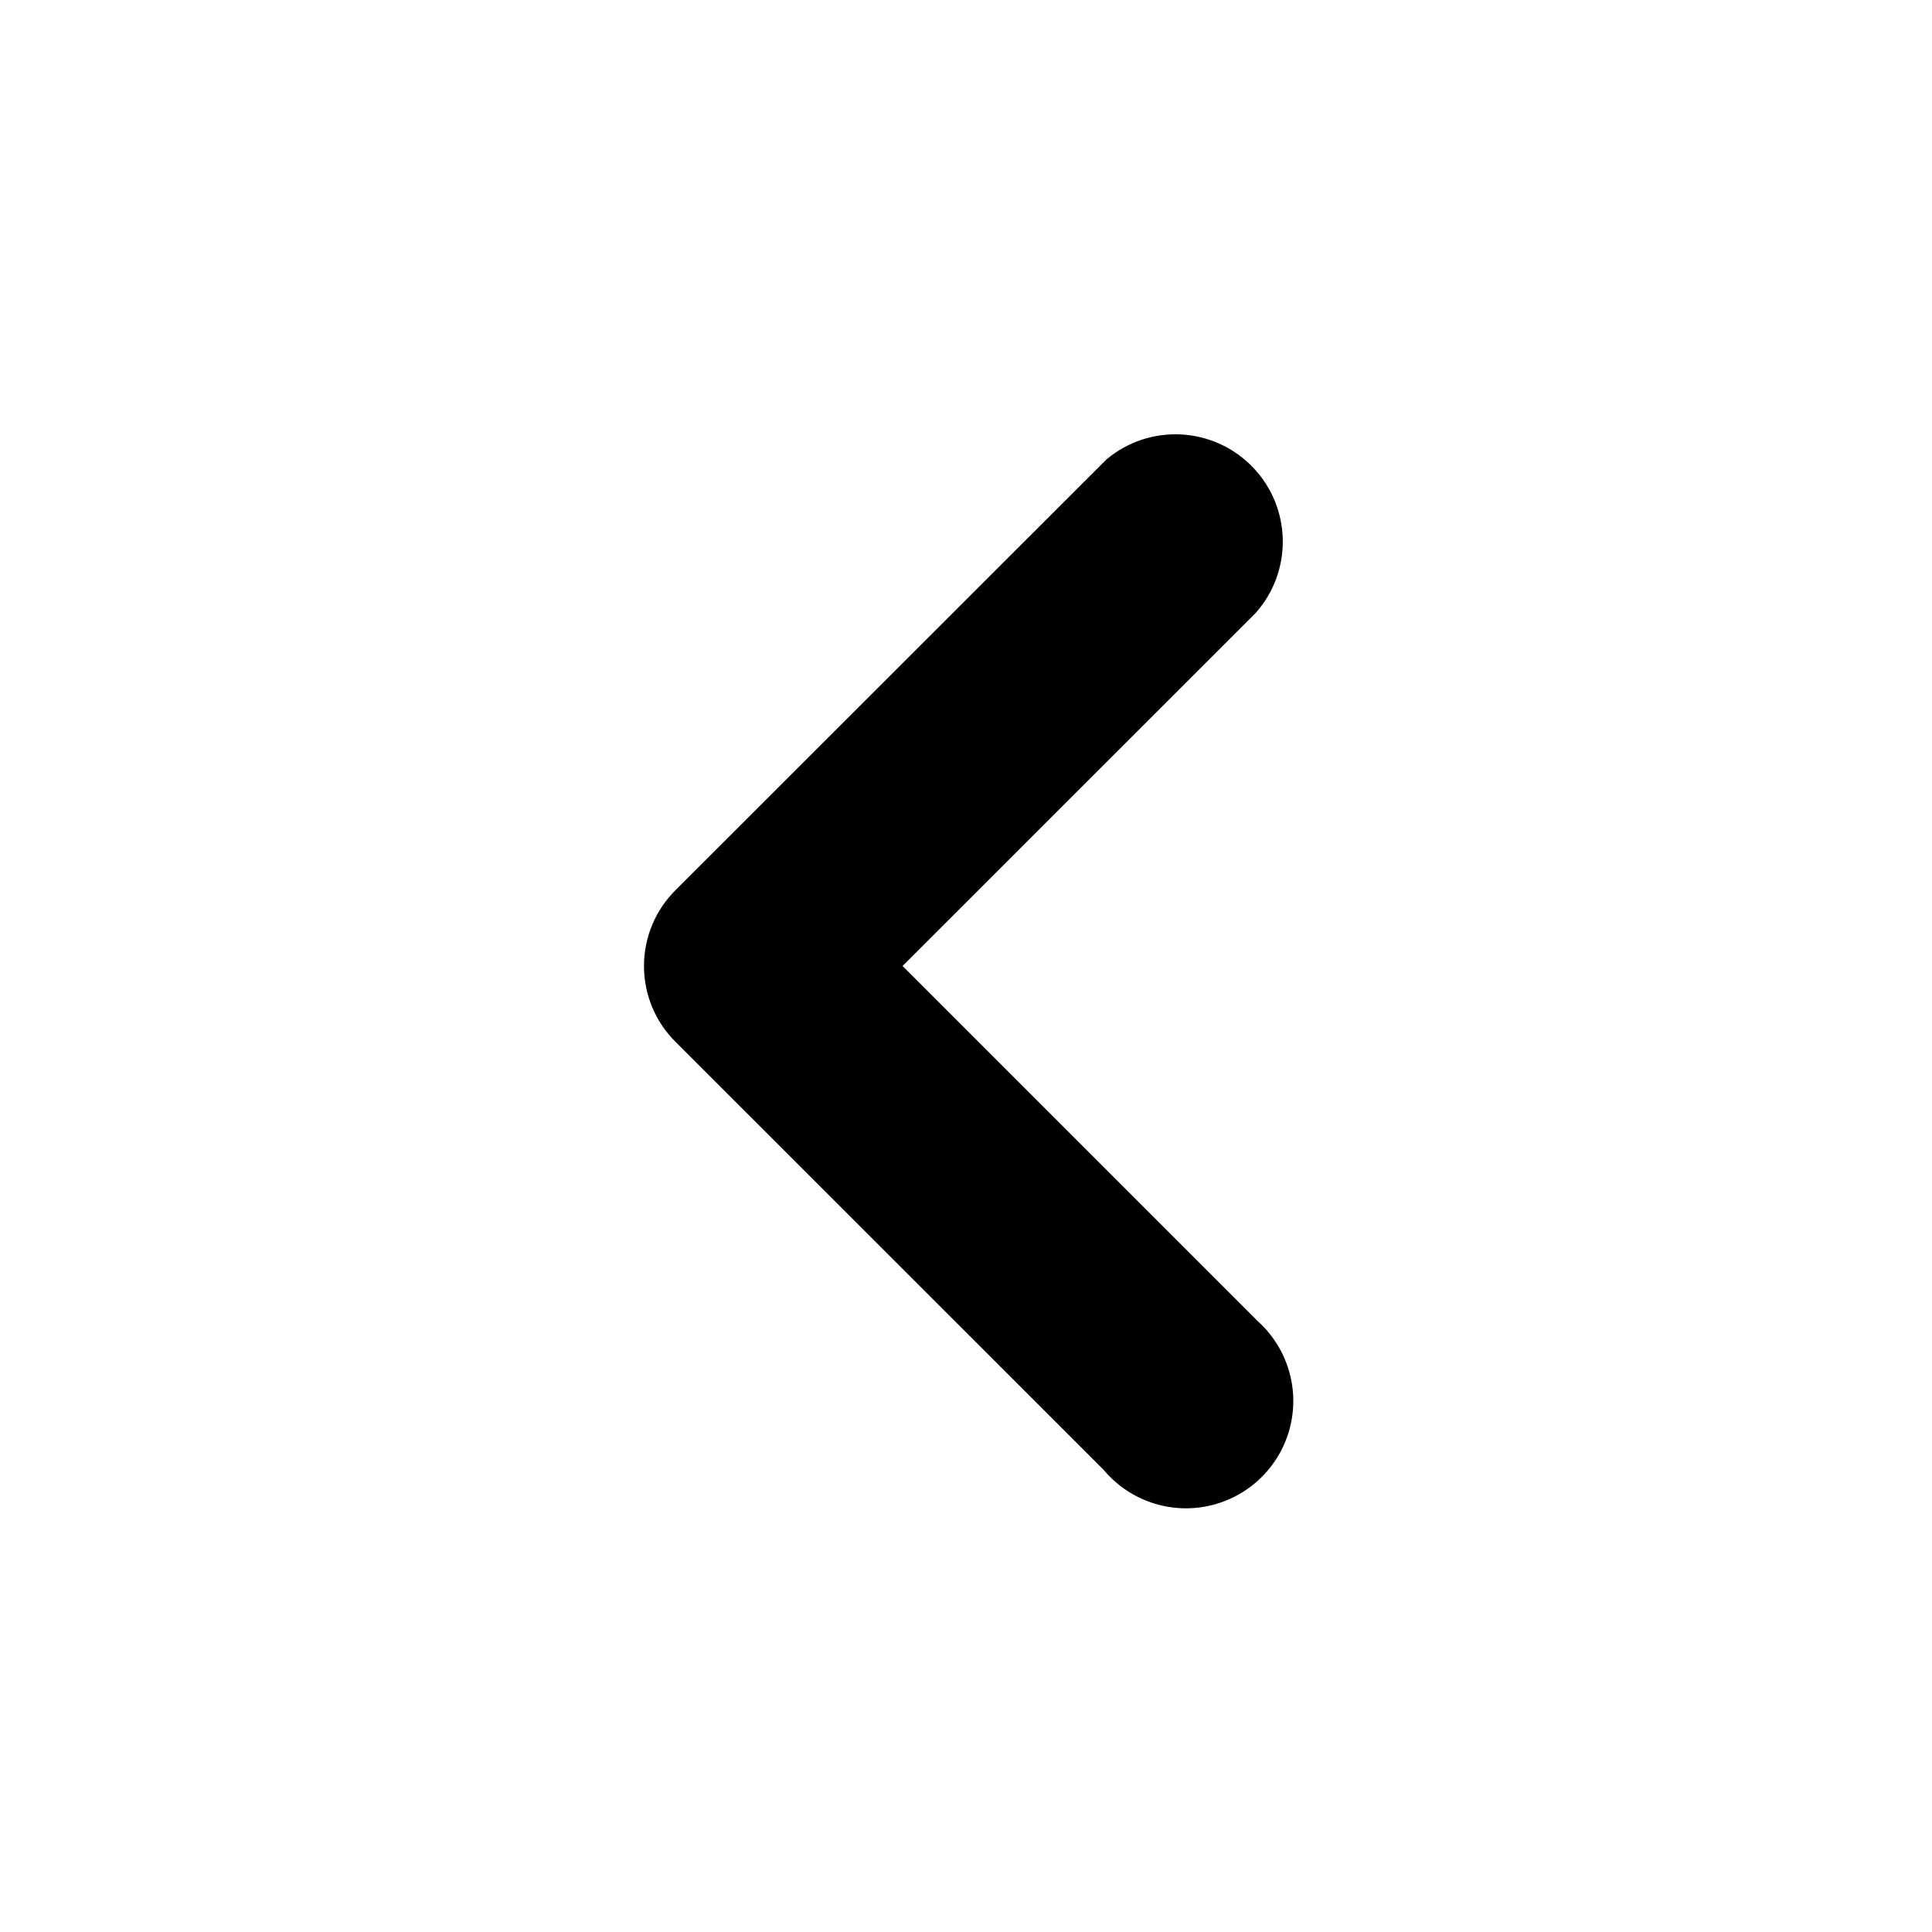
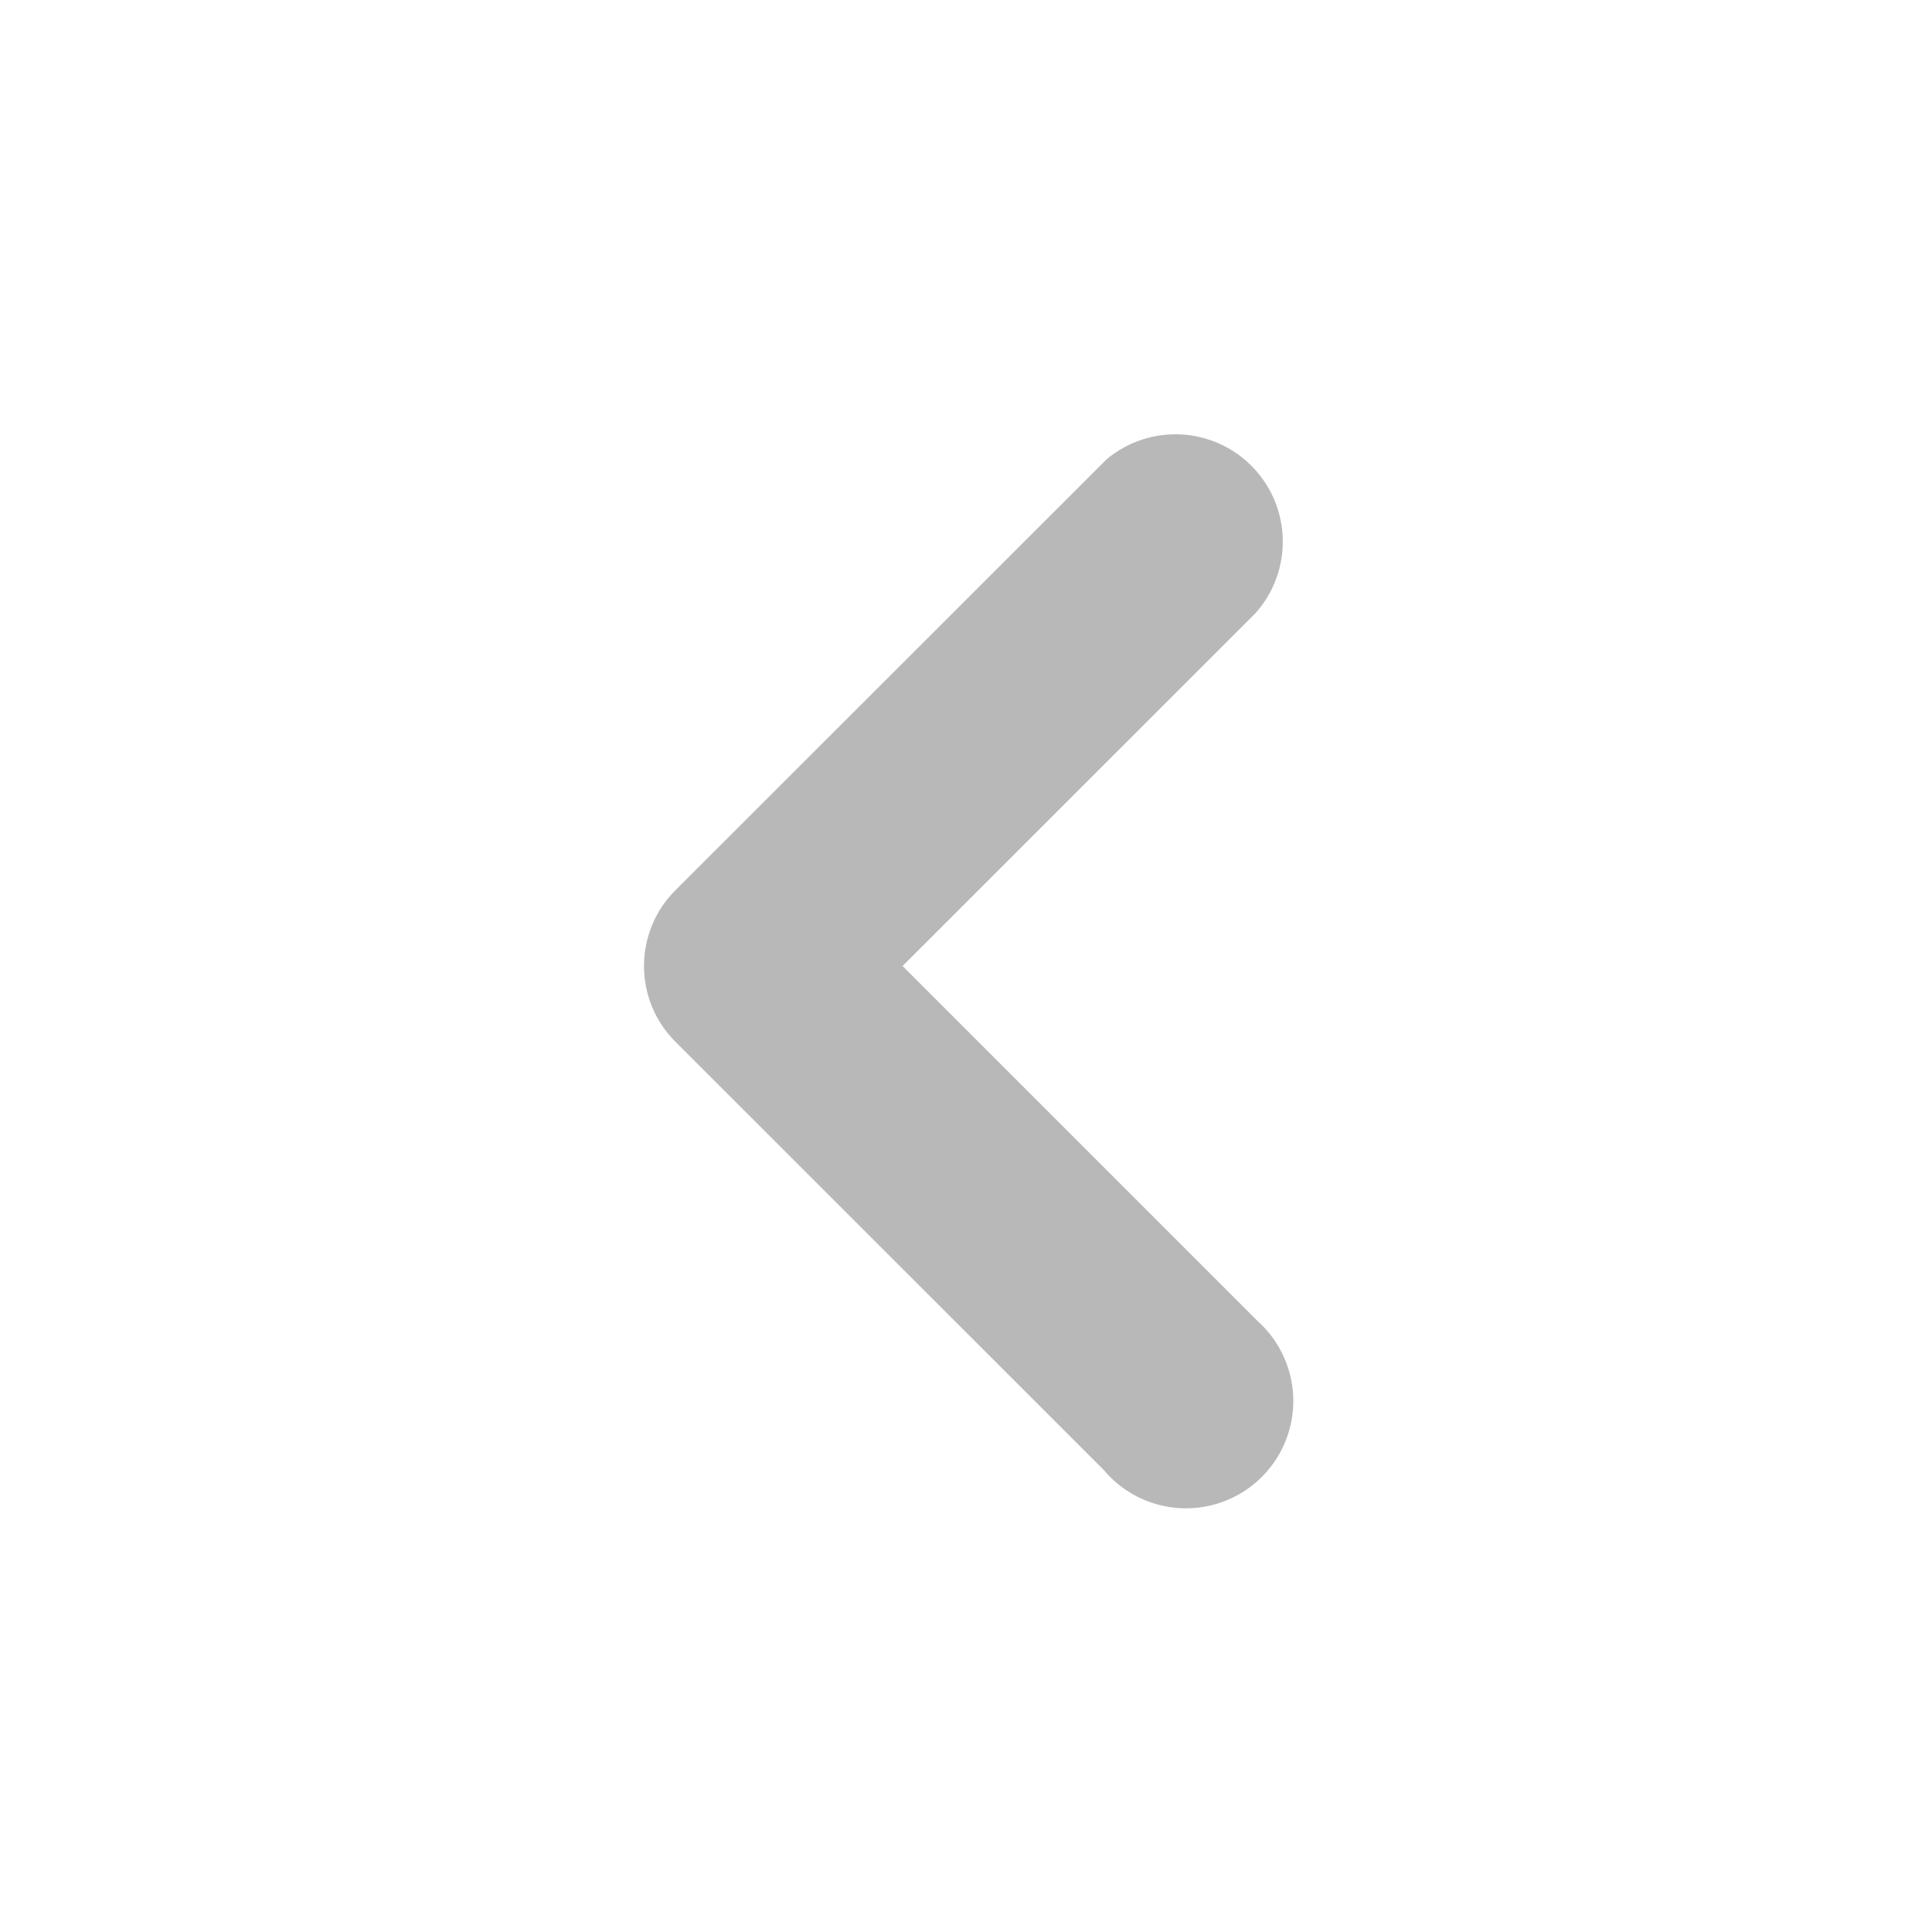
<svg xmlns="http://www.w3.org/2000/svg" height="18" viewBox="0 0 18 18" width="18">
  <defs>
    <style>
      .fill {
-         fill: currentColor;
+         fill: #b8b8b8;
      }
    </style>
  </defs>
  <rect id="Canvas" fill="#ff13dc" opacity="0" width="18" height="18" />
  <path class="fill" d="M6,9a.994.994,0,0,0,.292.705l3.991,3.99a1,1,0,1,0,1.435-1.386l-.025-.025L8.409,9l3.286-3.285A1,1,0,0,0,10.309,4.28l-.025.025L6.293,8.294A.994.994,0,0,0,6,9Z" />
</svg>
